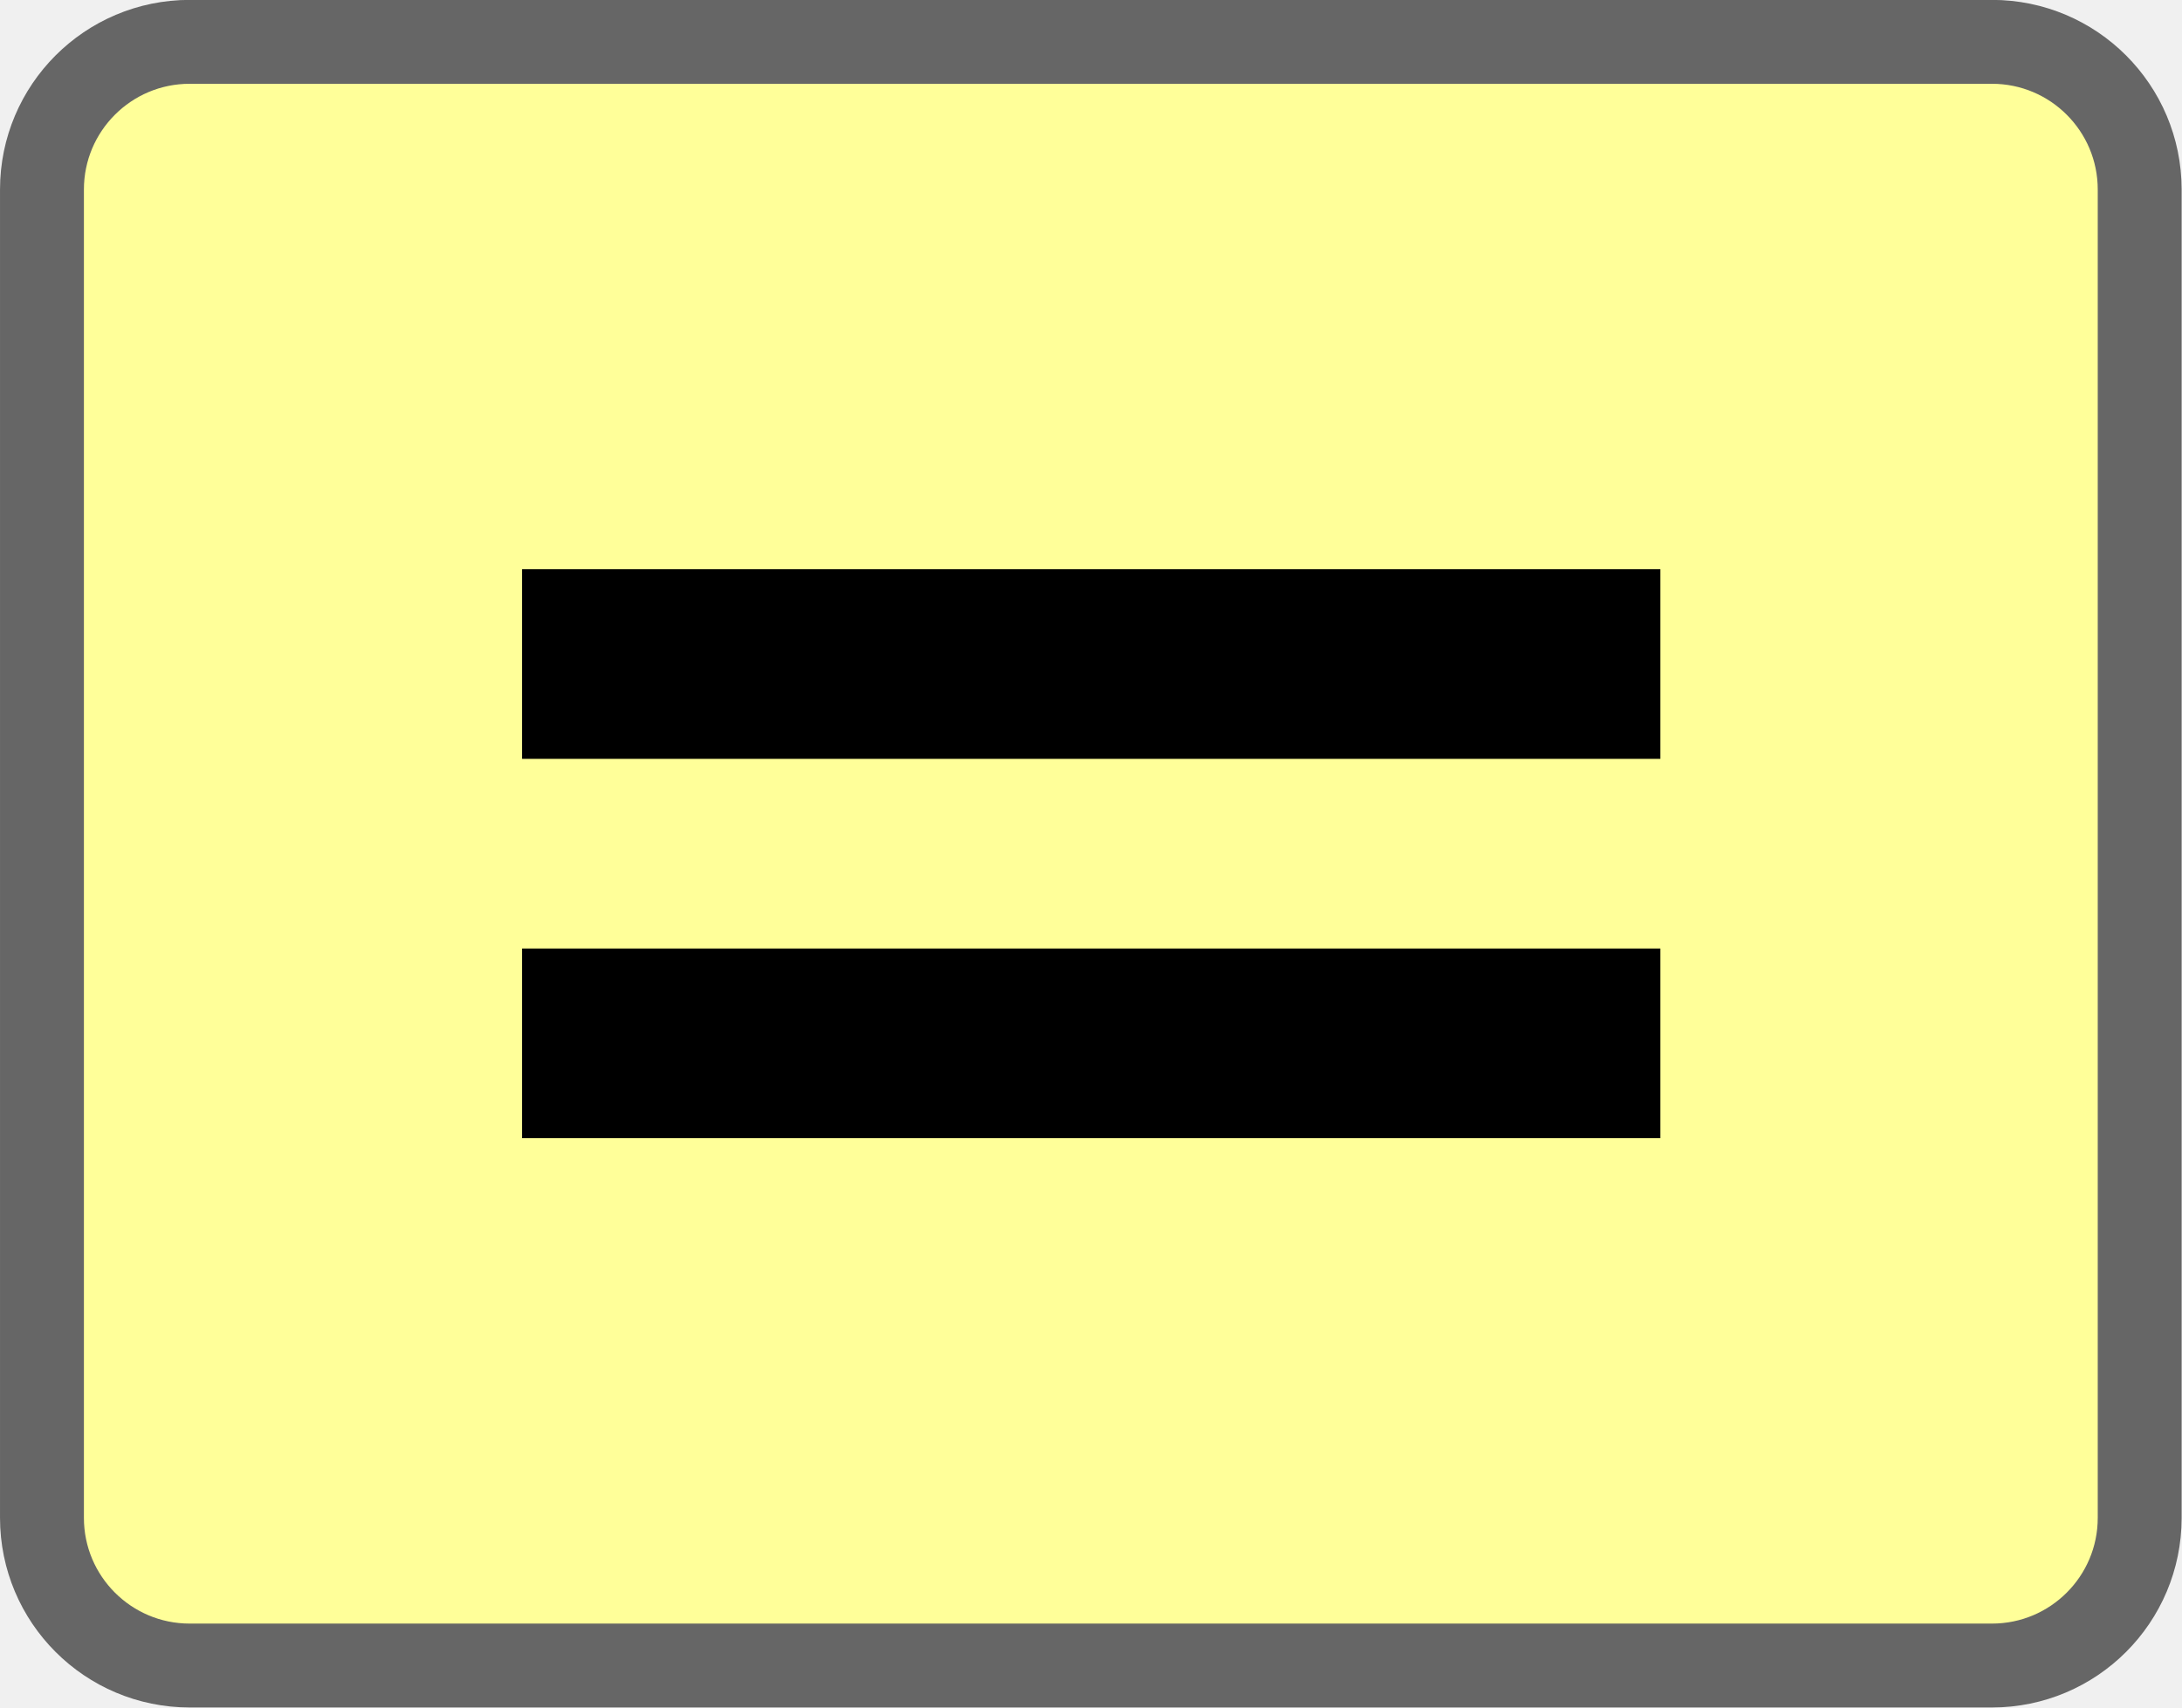
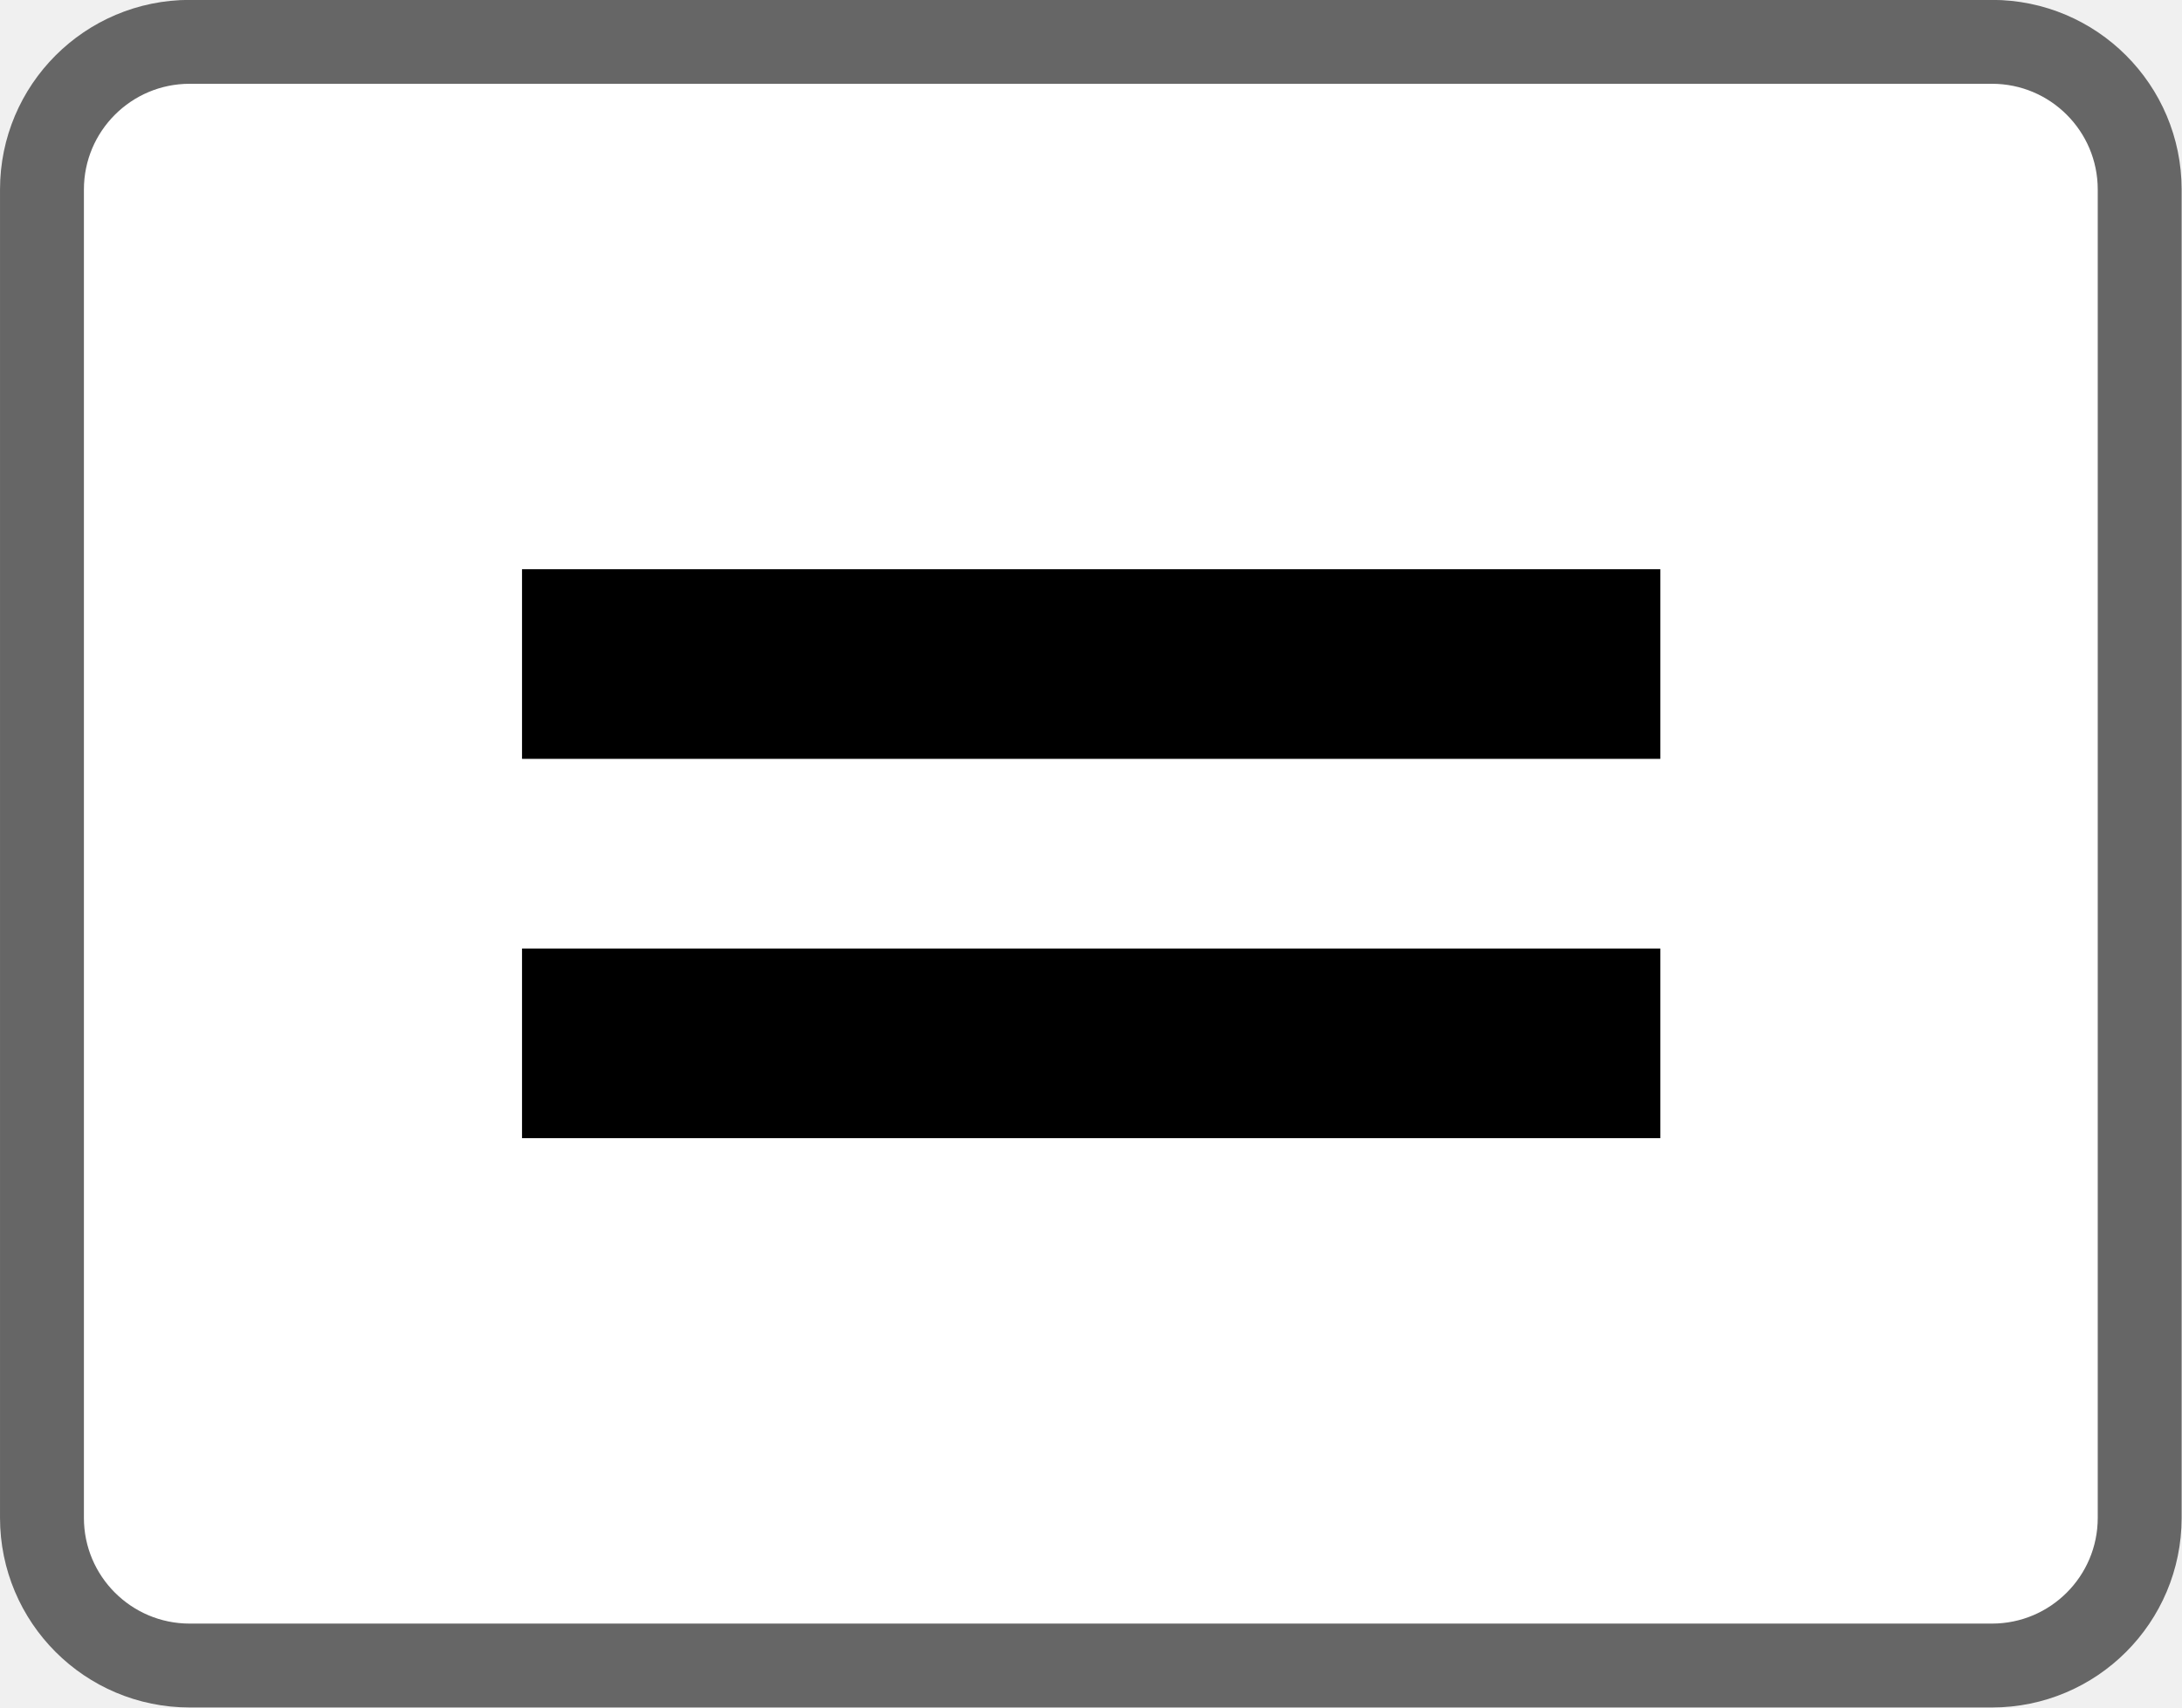
<svg xmlns="http://www.w3.org/2000/svg" width="23" height="18" viewBox="0 0 6.085 4.763" version="1.1" id="svg56722">
  <defs id="defs56716" />
  <g id="layer1" transform="translate(-35.42378,-64.038)">
    <g id="g832" transform="translate(0.1322915,-0.1322987)">
-       <rect ry="0.412" y="64.287" x="35.408" height="4.529" width="5.851" id="rect942" style="opacity:1;fill:#ffff99;fill-opacity:1;stroke:#666666;stroke-width:0.234;stroke-opacity:1" />
+       <rect ry="0.412" y="64.287" x="35.408" height="4.529" width="5.851" id="rect942" style="opacity:1;fill:#ffffff;fill-opacity:1;stroke:#666666;stroke-width:0.234;stroke-opacity:1" />
      <rect style="opacity:1;fill:#000000;fill-opacity:1;stroke:none;stroke-width:0.237;stroke-opacity:1" id="rect817" width="3.175" height="0.529" x="36.747" y="65.758" />
      <rect y="66.816" x="36.747" height="0.529" width="3.175" id="rect819" style="opacity:1;fill:#000000;fill-opacity:1;stroke:none;stroke-width:0.237;stroke-opacity:1" />
    </g>
  </g>
</svg>
